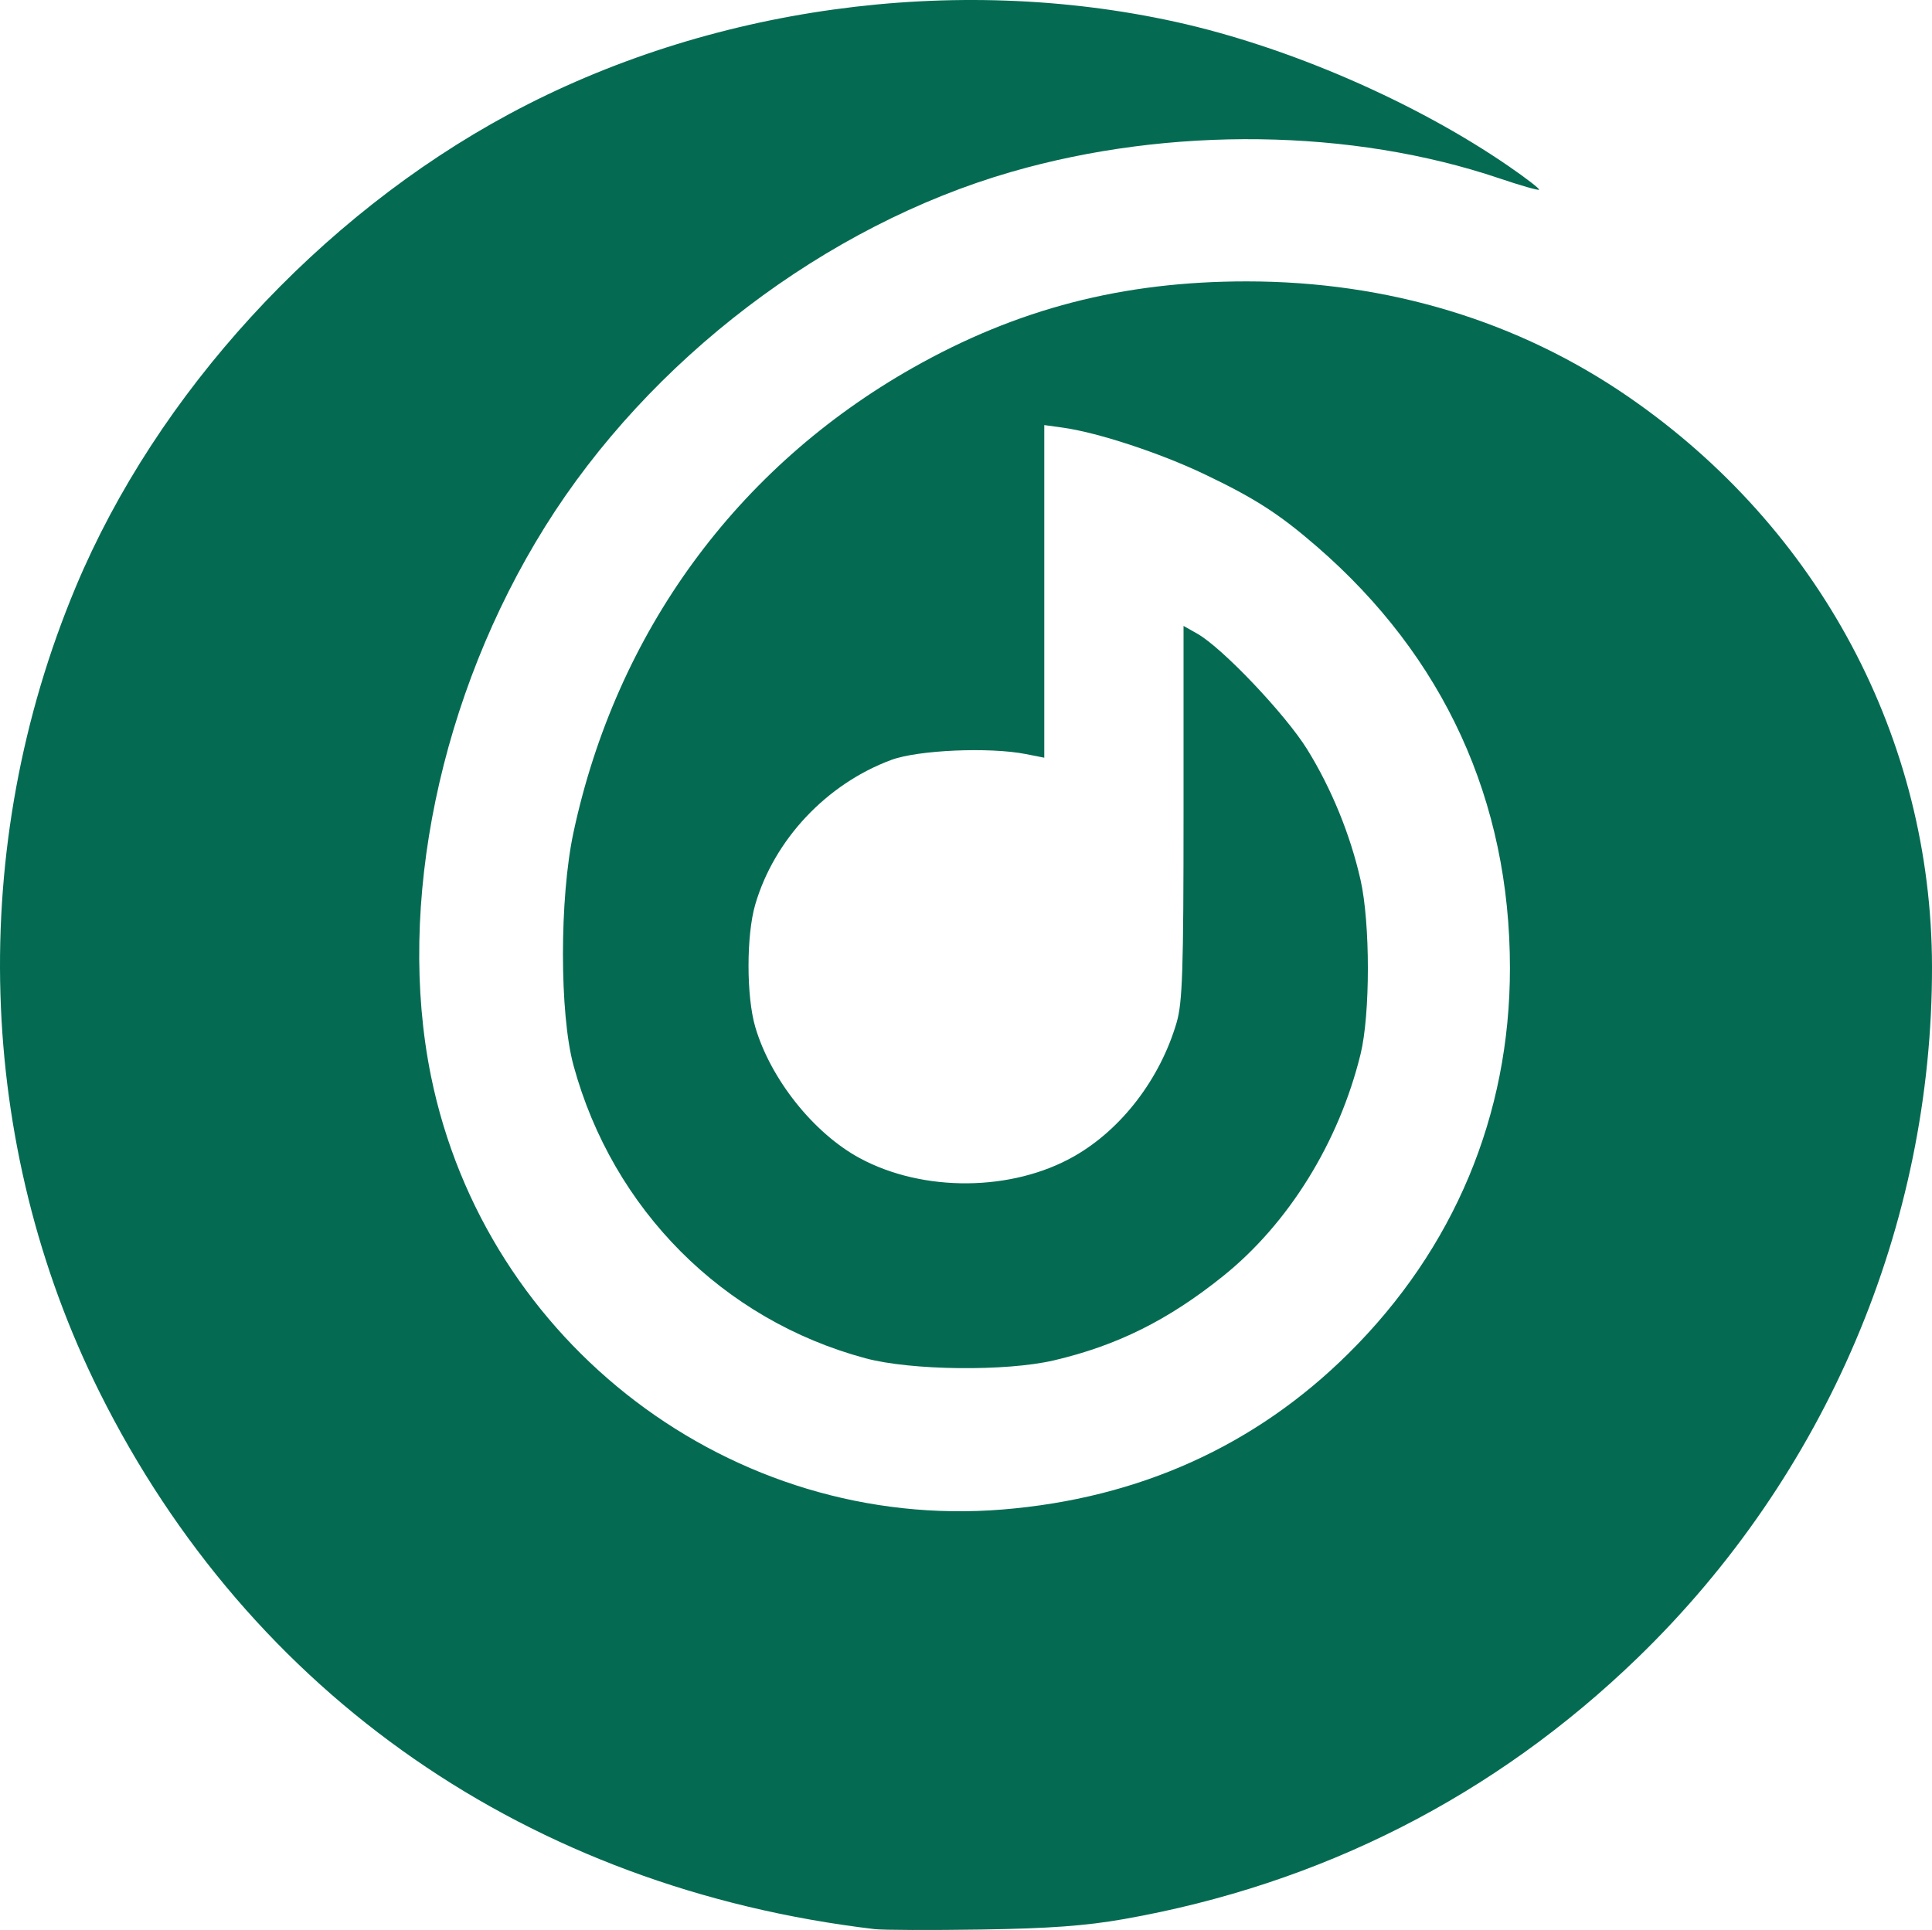
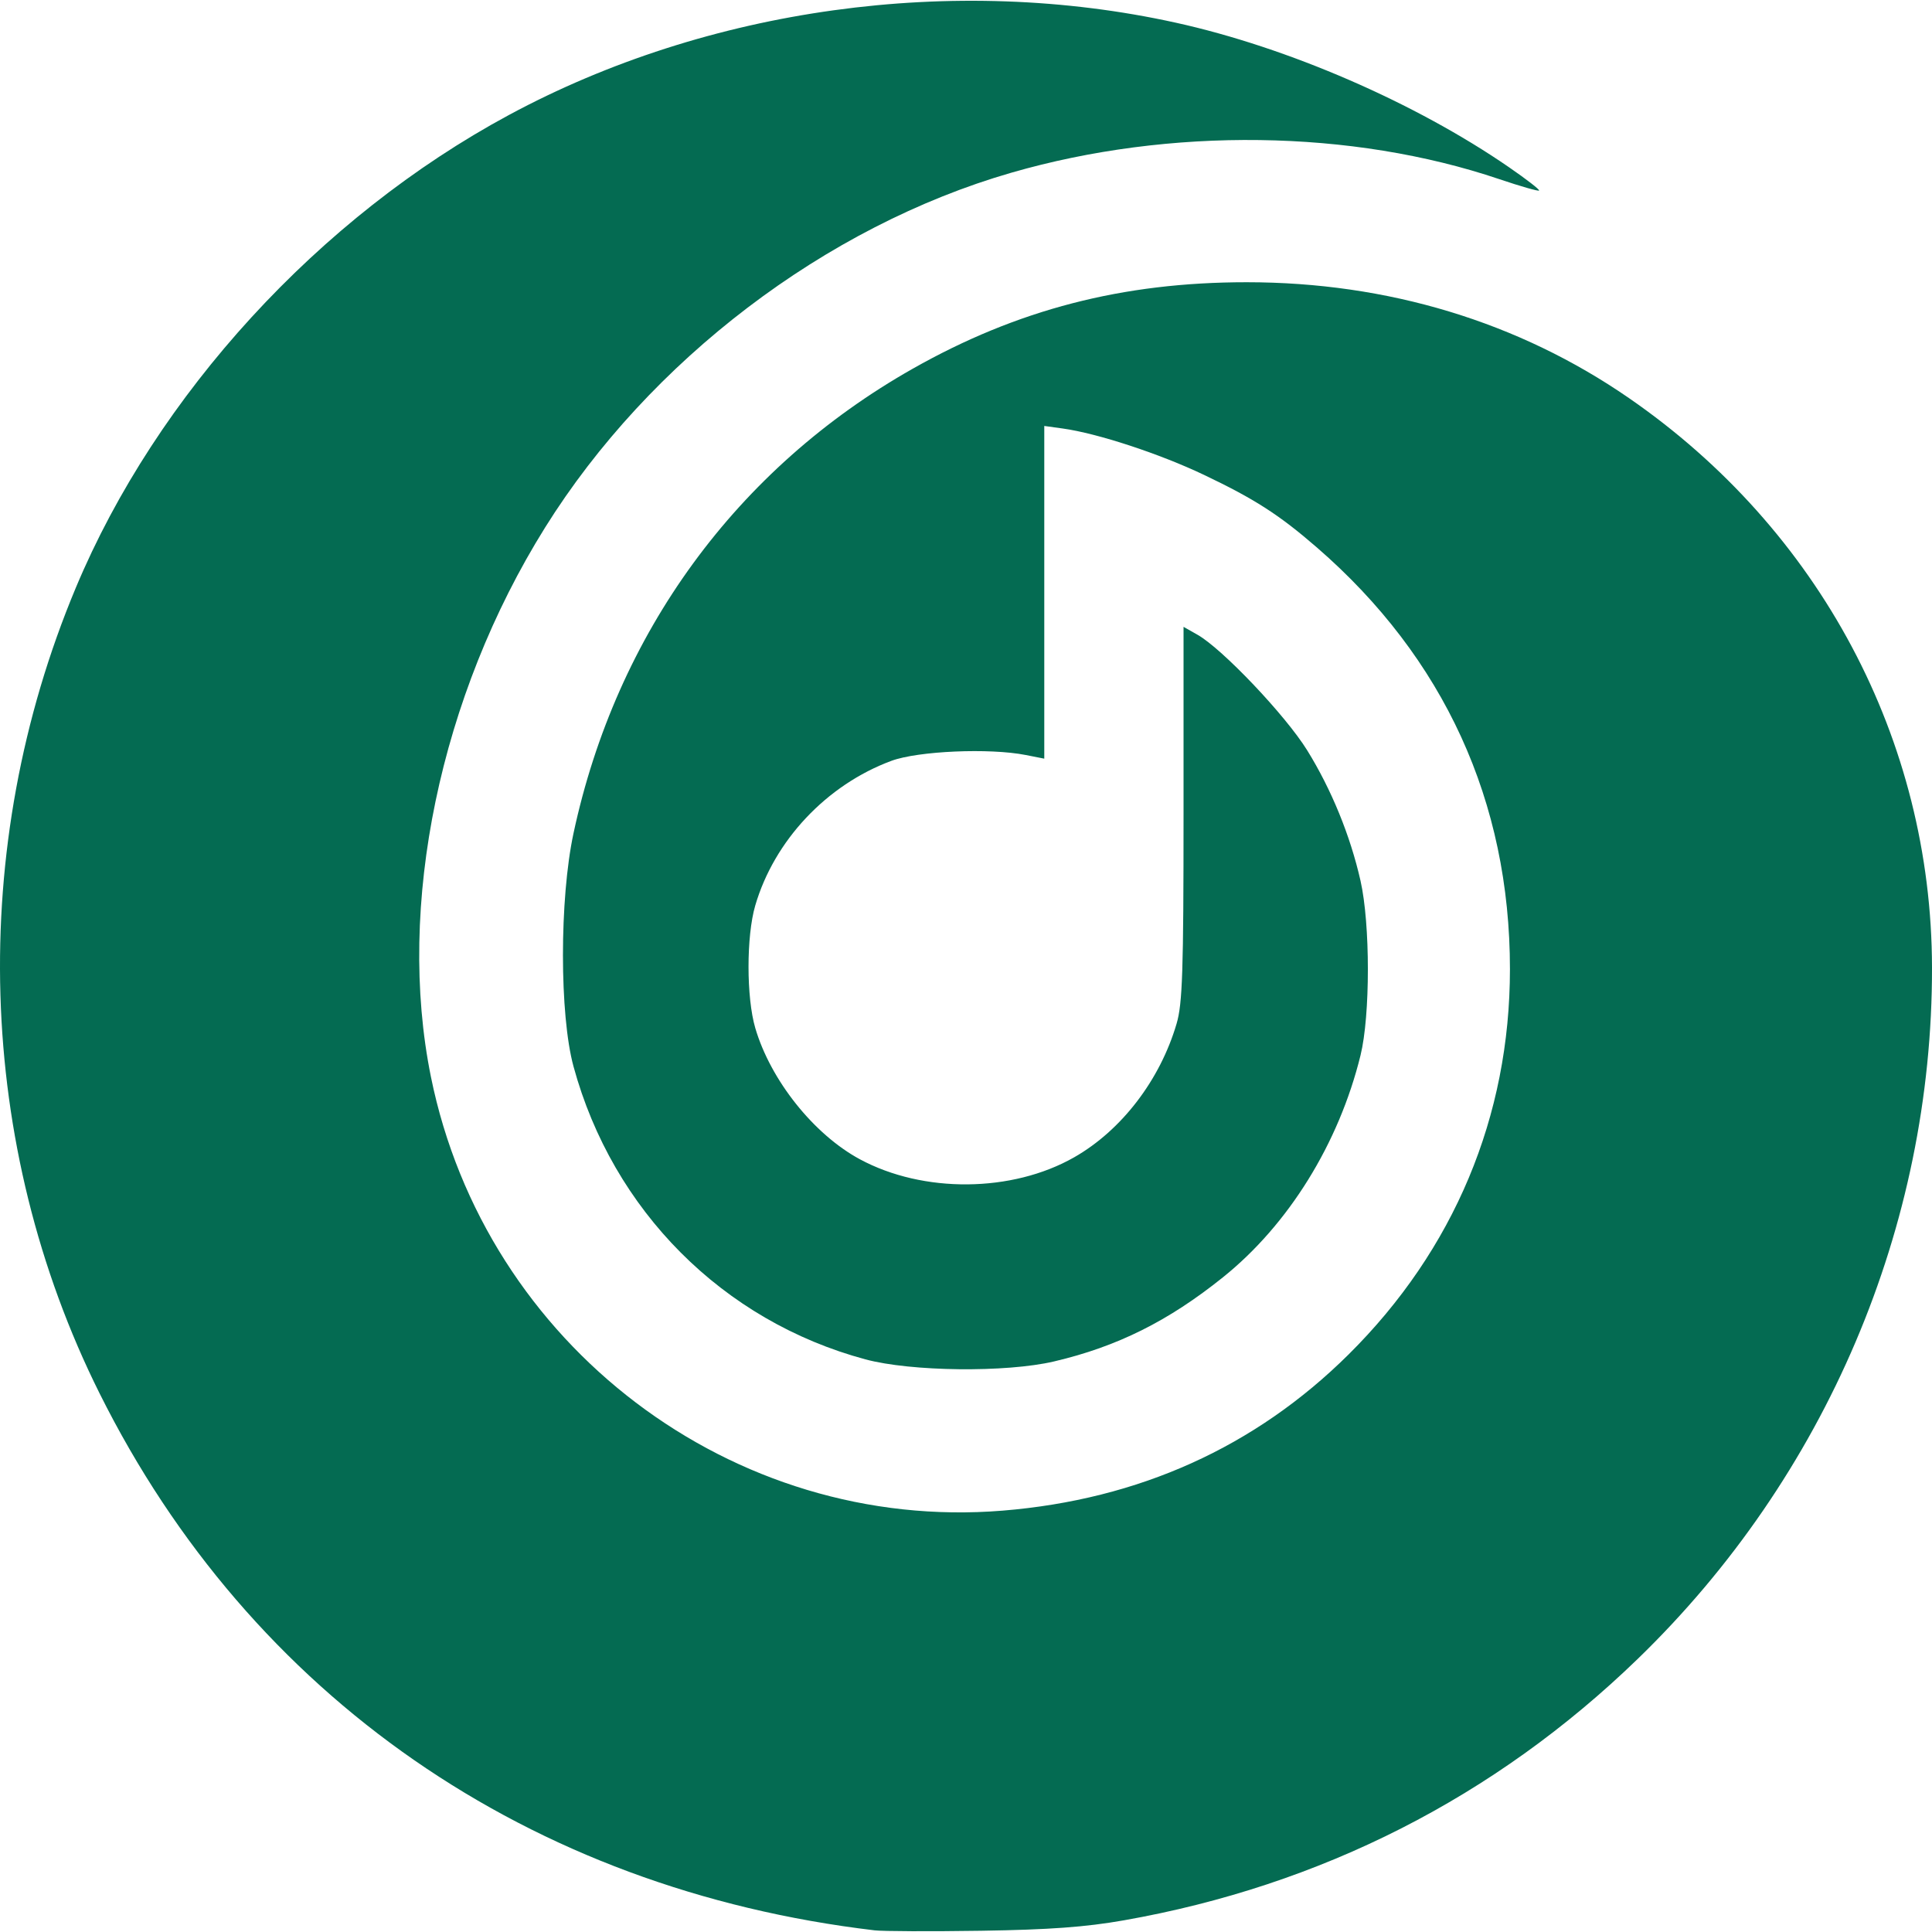
- <svg xmlns="http://www.w3.org/2000/svg" version="1.1" id="svg1" width="300.242" height="300" viewBox="0 0 300.242 300">
+ <svg xmlns="http://www.w3.org/2000/svg" version="1.1" id="svg1" width="300" height="300" viewBox="0 0 300.242 300">
  <defs id="defs1" />
  <g id="g1" transform="translate(-29.84243,-20.27673)">
    <path style="fill:#046b52;fill-opacity:1;stroke-width:0.676" d="M 165.749,320.139 C 112.074,313.776 68.81,283.799 45.318,236.694 26.07,198.099 24.707,151.908 41.623,111.497 54.193,81.468 79.425,53.928 108.938,38.022 139.846,21.364 178.079,16.074 212.575,23.684 c 17.414,3.841 37.191,12.421 51.766,22.457 2.706,1.863 4.813,3.495 4.682,3.626 -0.131,0.131 -2.9,-0.661 -6.153,-1.761 -22.94,-7.754 -51.21,-8.131 -75.86,-1.011 -28.851,8.333 -56.26,29.191 -72.458,55.14 -16.357,26.202 -23.132,58.811 -17.74,85.377 8.462,41.691 46.864,70.826 88.844,67.404 21.173,-1.726 39.252,-9.885 53.749,-24.258 16.4,-16.26 25.09,-37.003 25.09,-59.89 0,-26.036 -10.233,-48.391 -29.995,-65.526 -5.874,-5.093 -9.67,-7.534 -17.56,-11.292 -6.902,-3.288 -16.548,-6.454 -21.938,-7.201 l -2.874,-0.398 v 25.852 25.852 l -2.874,-0.567 c -5.632,-1.11 -16.747,-0.628 -20.887,0.907 -10.068,3.732 -18.207,12.383 -21.157,22.49 -1.393,4.772 -1.39,14.272 0.005,19.03 2.378,8.106 9.088,16.527 16.246,20.39 9.861,5.321 23.668,5.197 33.313,-0.299 7.357,-4.192 13.342,-12.001 15.917,-20.768 0.914,-3.111 1.079,-8.111 1.079,-32.671 v -28.998 l 2.158,1.222 c 3.876,2.195 13.698,12.541 17.061,17.971 3.762,6.075 6.696,13.251 8.282,20.259 1.527,6.747 1.528,20.942 6.7e-4,27.15 -3.367,13.694 -11.184,26.303 -21.377,34.483 -8.498,6.82 -16.436,10.774 -26.253,13.077 -7.446,1.747 -22.217,1.584 -29.308,-0.324 -22.156,-5.961 -39.261,-23.123 -45.365,-45.515 -2.186,-8.02 -2.189,-26.02 -0.005,-36.221 6.658,-31.104 25.363,-56.724 52.723,-72.216 16.242,-9.196 32.624,-13.439 51.889,-13.439 21.933,0 42.245,6.154 59.407,17.998 29.648,20.461 47.041,53.135 47.102,88.483 0.069,40.235 -16.495,79.153 -45.738,107.467 -22.17,21.465 -49.204,35.216 -79.854,40.62 -5.939,1.047 -11.59,1.46 -22.173,1.621 -7.812,0.119 -15.268,0.089 -16.57,-0.065 z" id="path1" />
  </g>
</svg>
